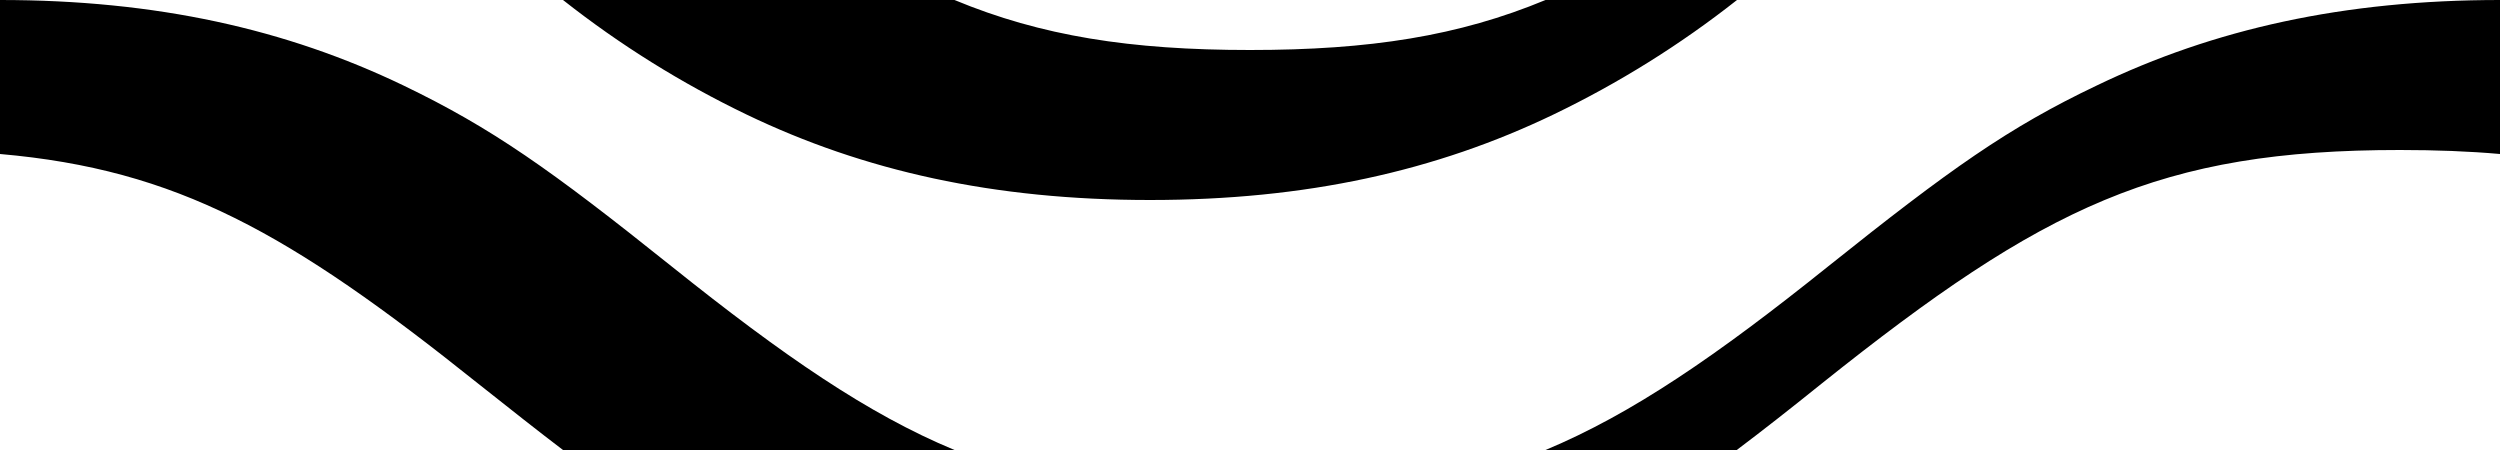
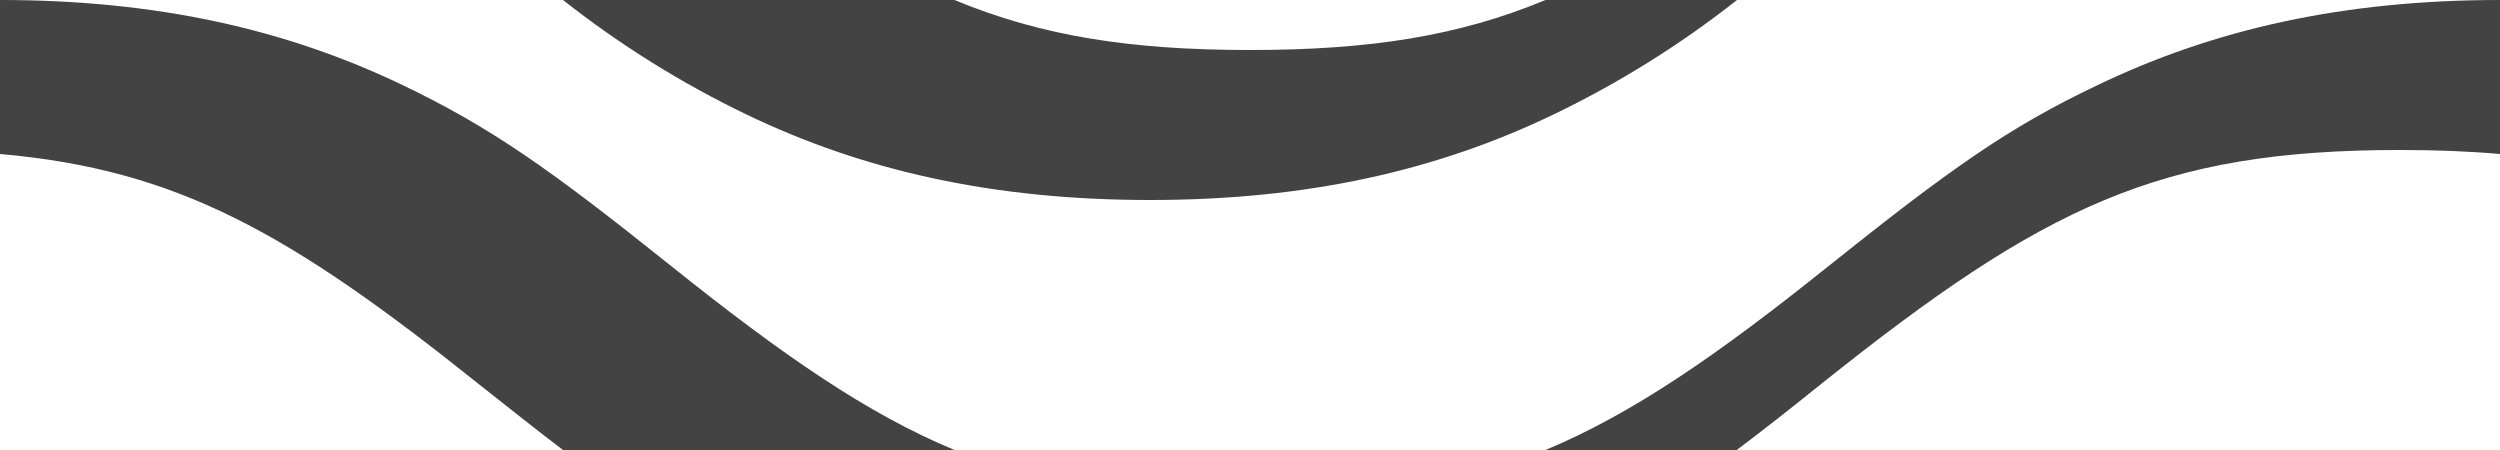
- <svg xmlns="http://www.w3.org/2000/svg" viewBox="0 0 100 18">
-   <path fill="#000000" d="M61.82 18c3.47-1.45 6.86-3.78 11.3-7.34C78 6.76 80.34 5.1 83.87 3.42 88.56 1.16 93.75 0 100 0v6.16C98.76 6.05 97.43 6 96 6c-9.59 0-14.23 2.23-23.13 9.34-1.28 1.03-2.39 1.9-3.4 2.66h-7.65zm-23.64 0H22.52c-1-.76-2.1-1.63-3.4-2.66C11.57 9.3 7.08 6.78 0 6.16V0c6.25 0 11.44 1.16 16.14 3.42 3.53 1.7 5.87 3.35 10.73 7.24 4.45 3.56 7.84 5.9 11.31 7.34zM61.82 0h7.66a39.57 39.57 0 0 1-7.34 4.58C57.44 6.84 52.25 8 46 8S34.56 6.84 29.86 4.58A39.57 39.57 0 0 1 22.52 0h15.66C41.65 1.44 45.21 2 50 2c4.8 0 8.35-.56 11.82-2z" />
+ <svg xmlns="http://www.w3.org/2000/svg" viewBox="0 0 100 18" version="1.1" id="svg827">
+   <defs id="defs831" />
+   <path fill="#000000" d="M61.82 18c3.47-1.45 6.86-3.78 11.3-7.34C78 6.76 80.34 5.1 83.87 3.42 88.56 1.16 93.75 0 100 0v6.16C98.76 6.05 97.43 6 96 6c-9.59 0-14.23 2.23-23.13 9.34-1.28 1.03-2.39 1.9-3.4 2.66h-7.65zm-23.64 0H22.52c-1-.76-2.1-1.63-3.4-2.66C11.57 9.3 7.08 6.78 0 6.16V0c6.25 0 11.44 1.16 16.14 3.42 3.53 1.7 5.87 3.35 10.73 7.24 4.45 3.56 7.84 5.9 11.31 7.34zM61.82 0h7.66a39.57 39.57 0 0 1-7.34 4.58C57.44 6.84 52.25 8 46 8S34.56 6.84 29.86 4.58A39.57 39.57 0 0 1 22.52 0h15.66C41.65 1.44 45.21 2 50 2c4.8 0 8.35-.56 11.82-2z" id="path825" style="fill:#434343;fill-opacity:1" />
</svg>
